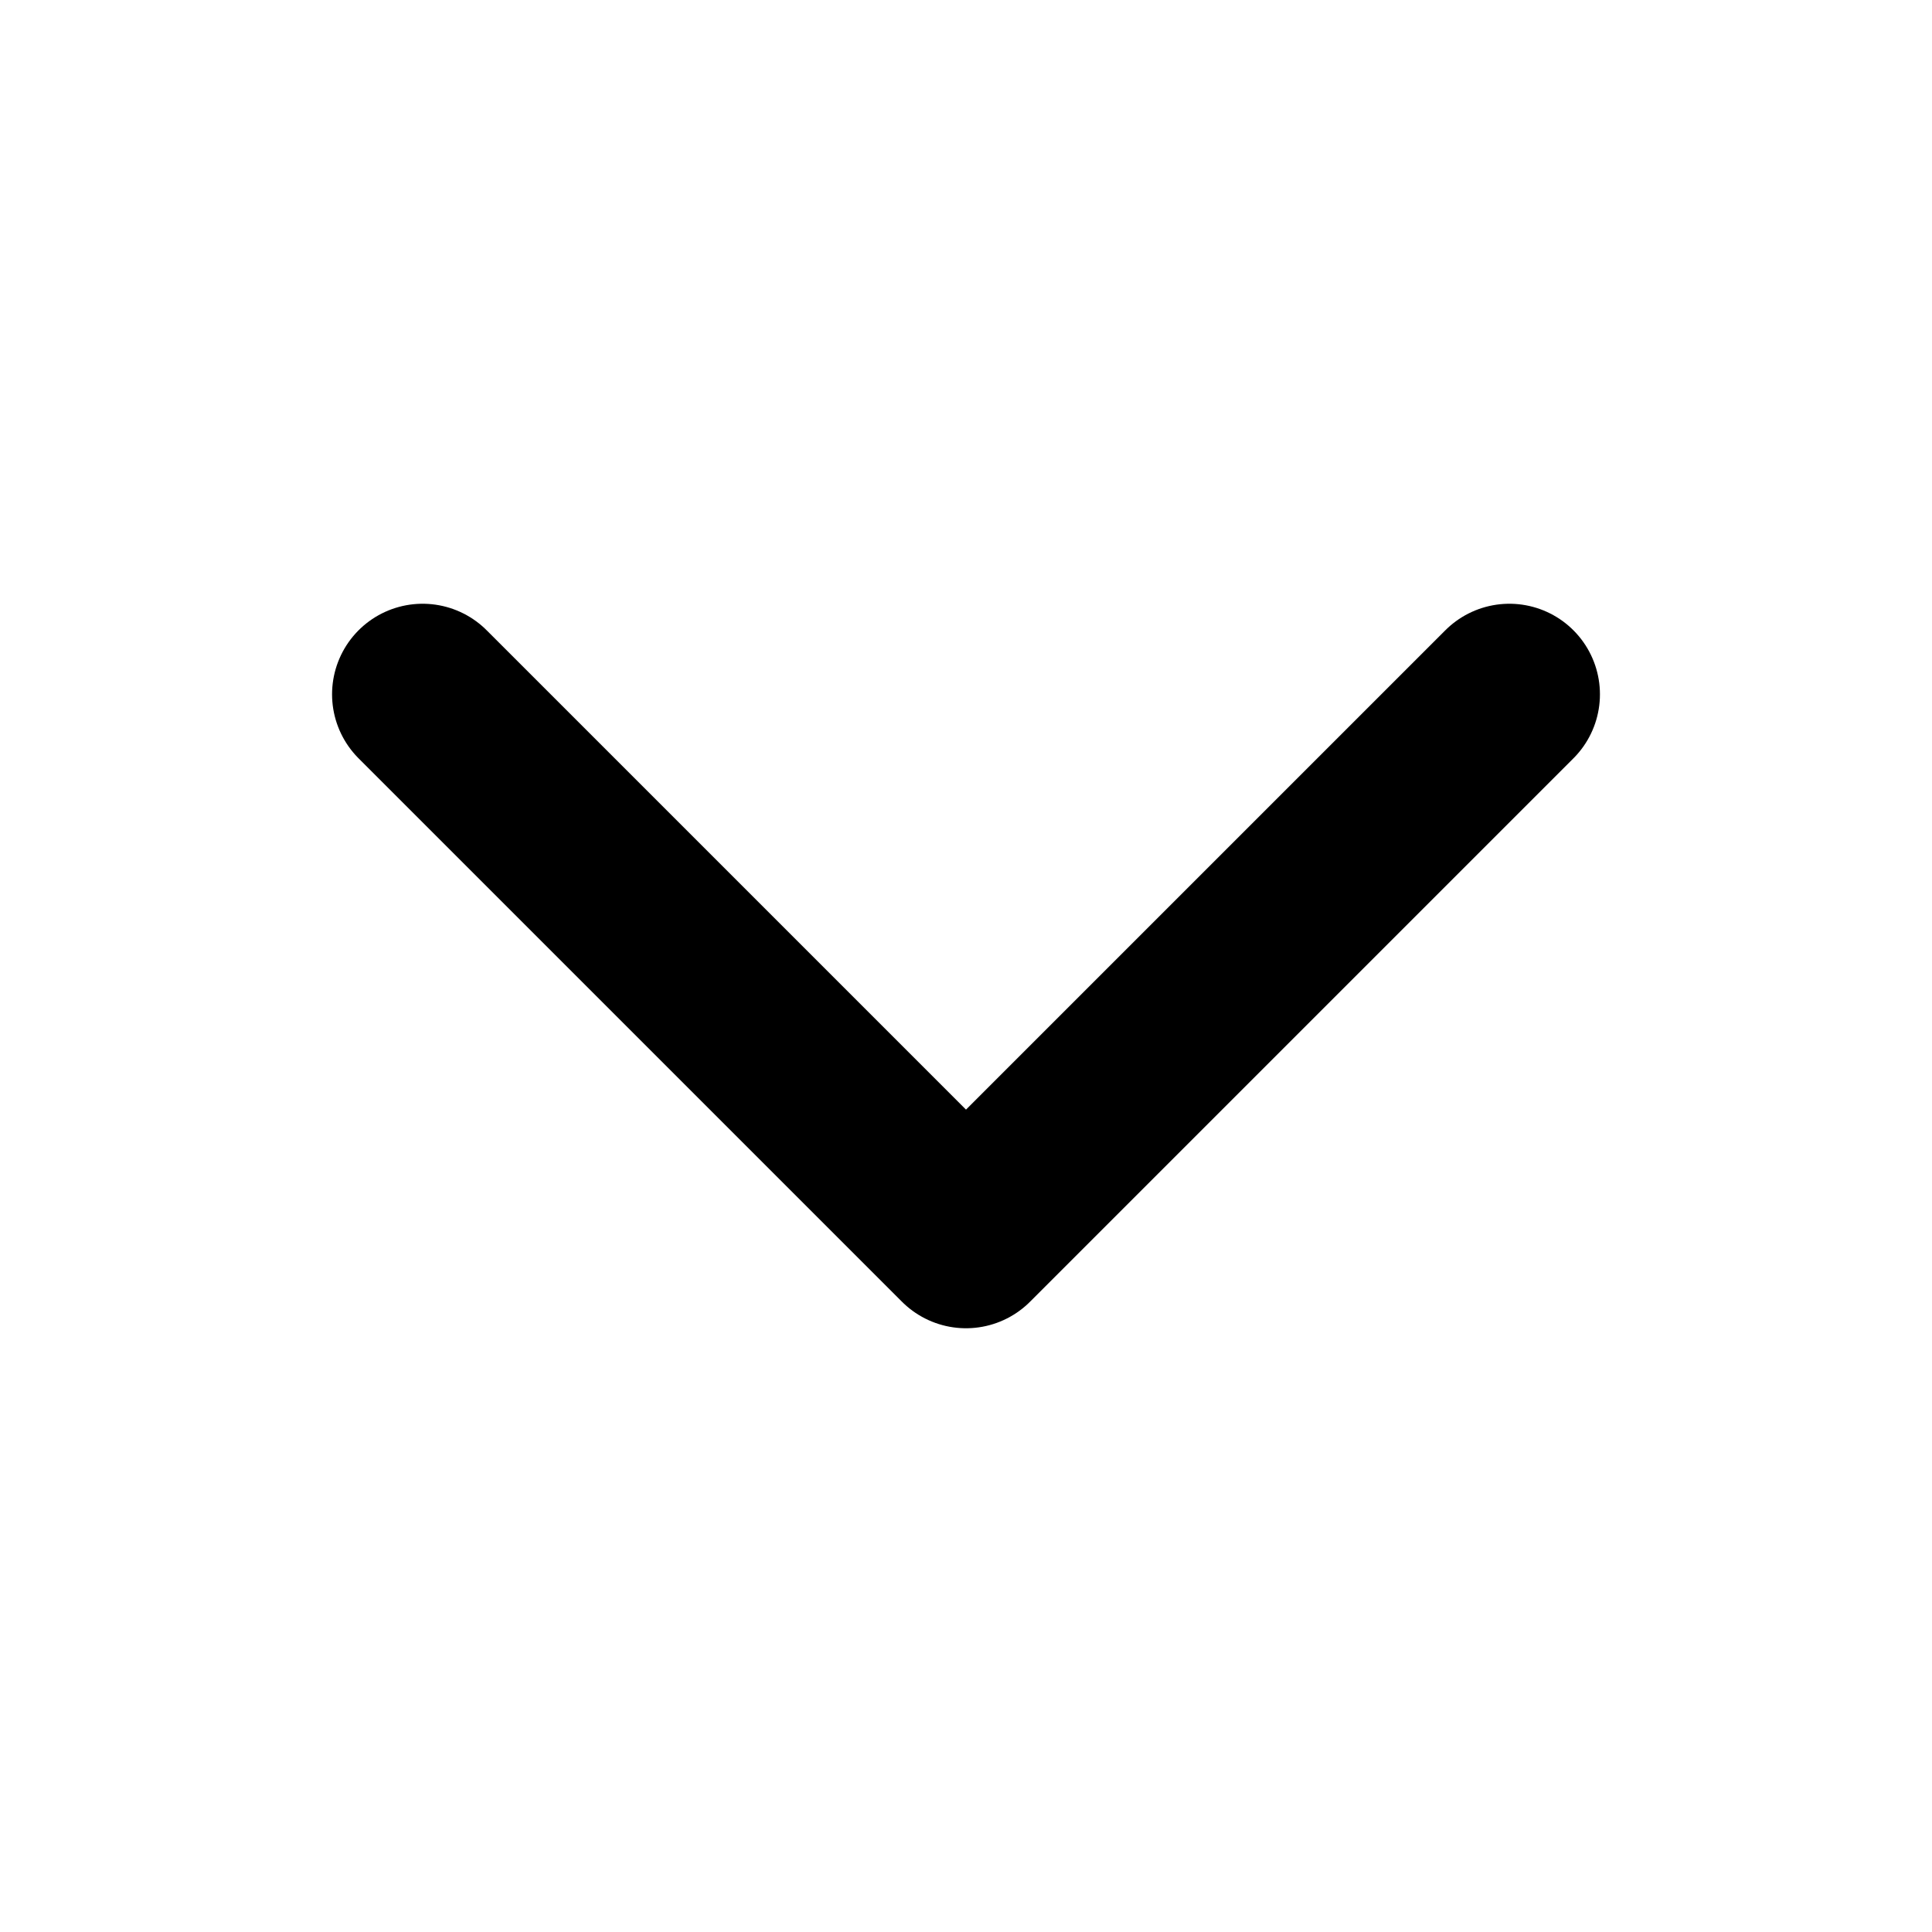
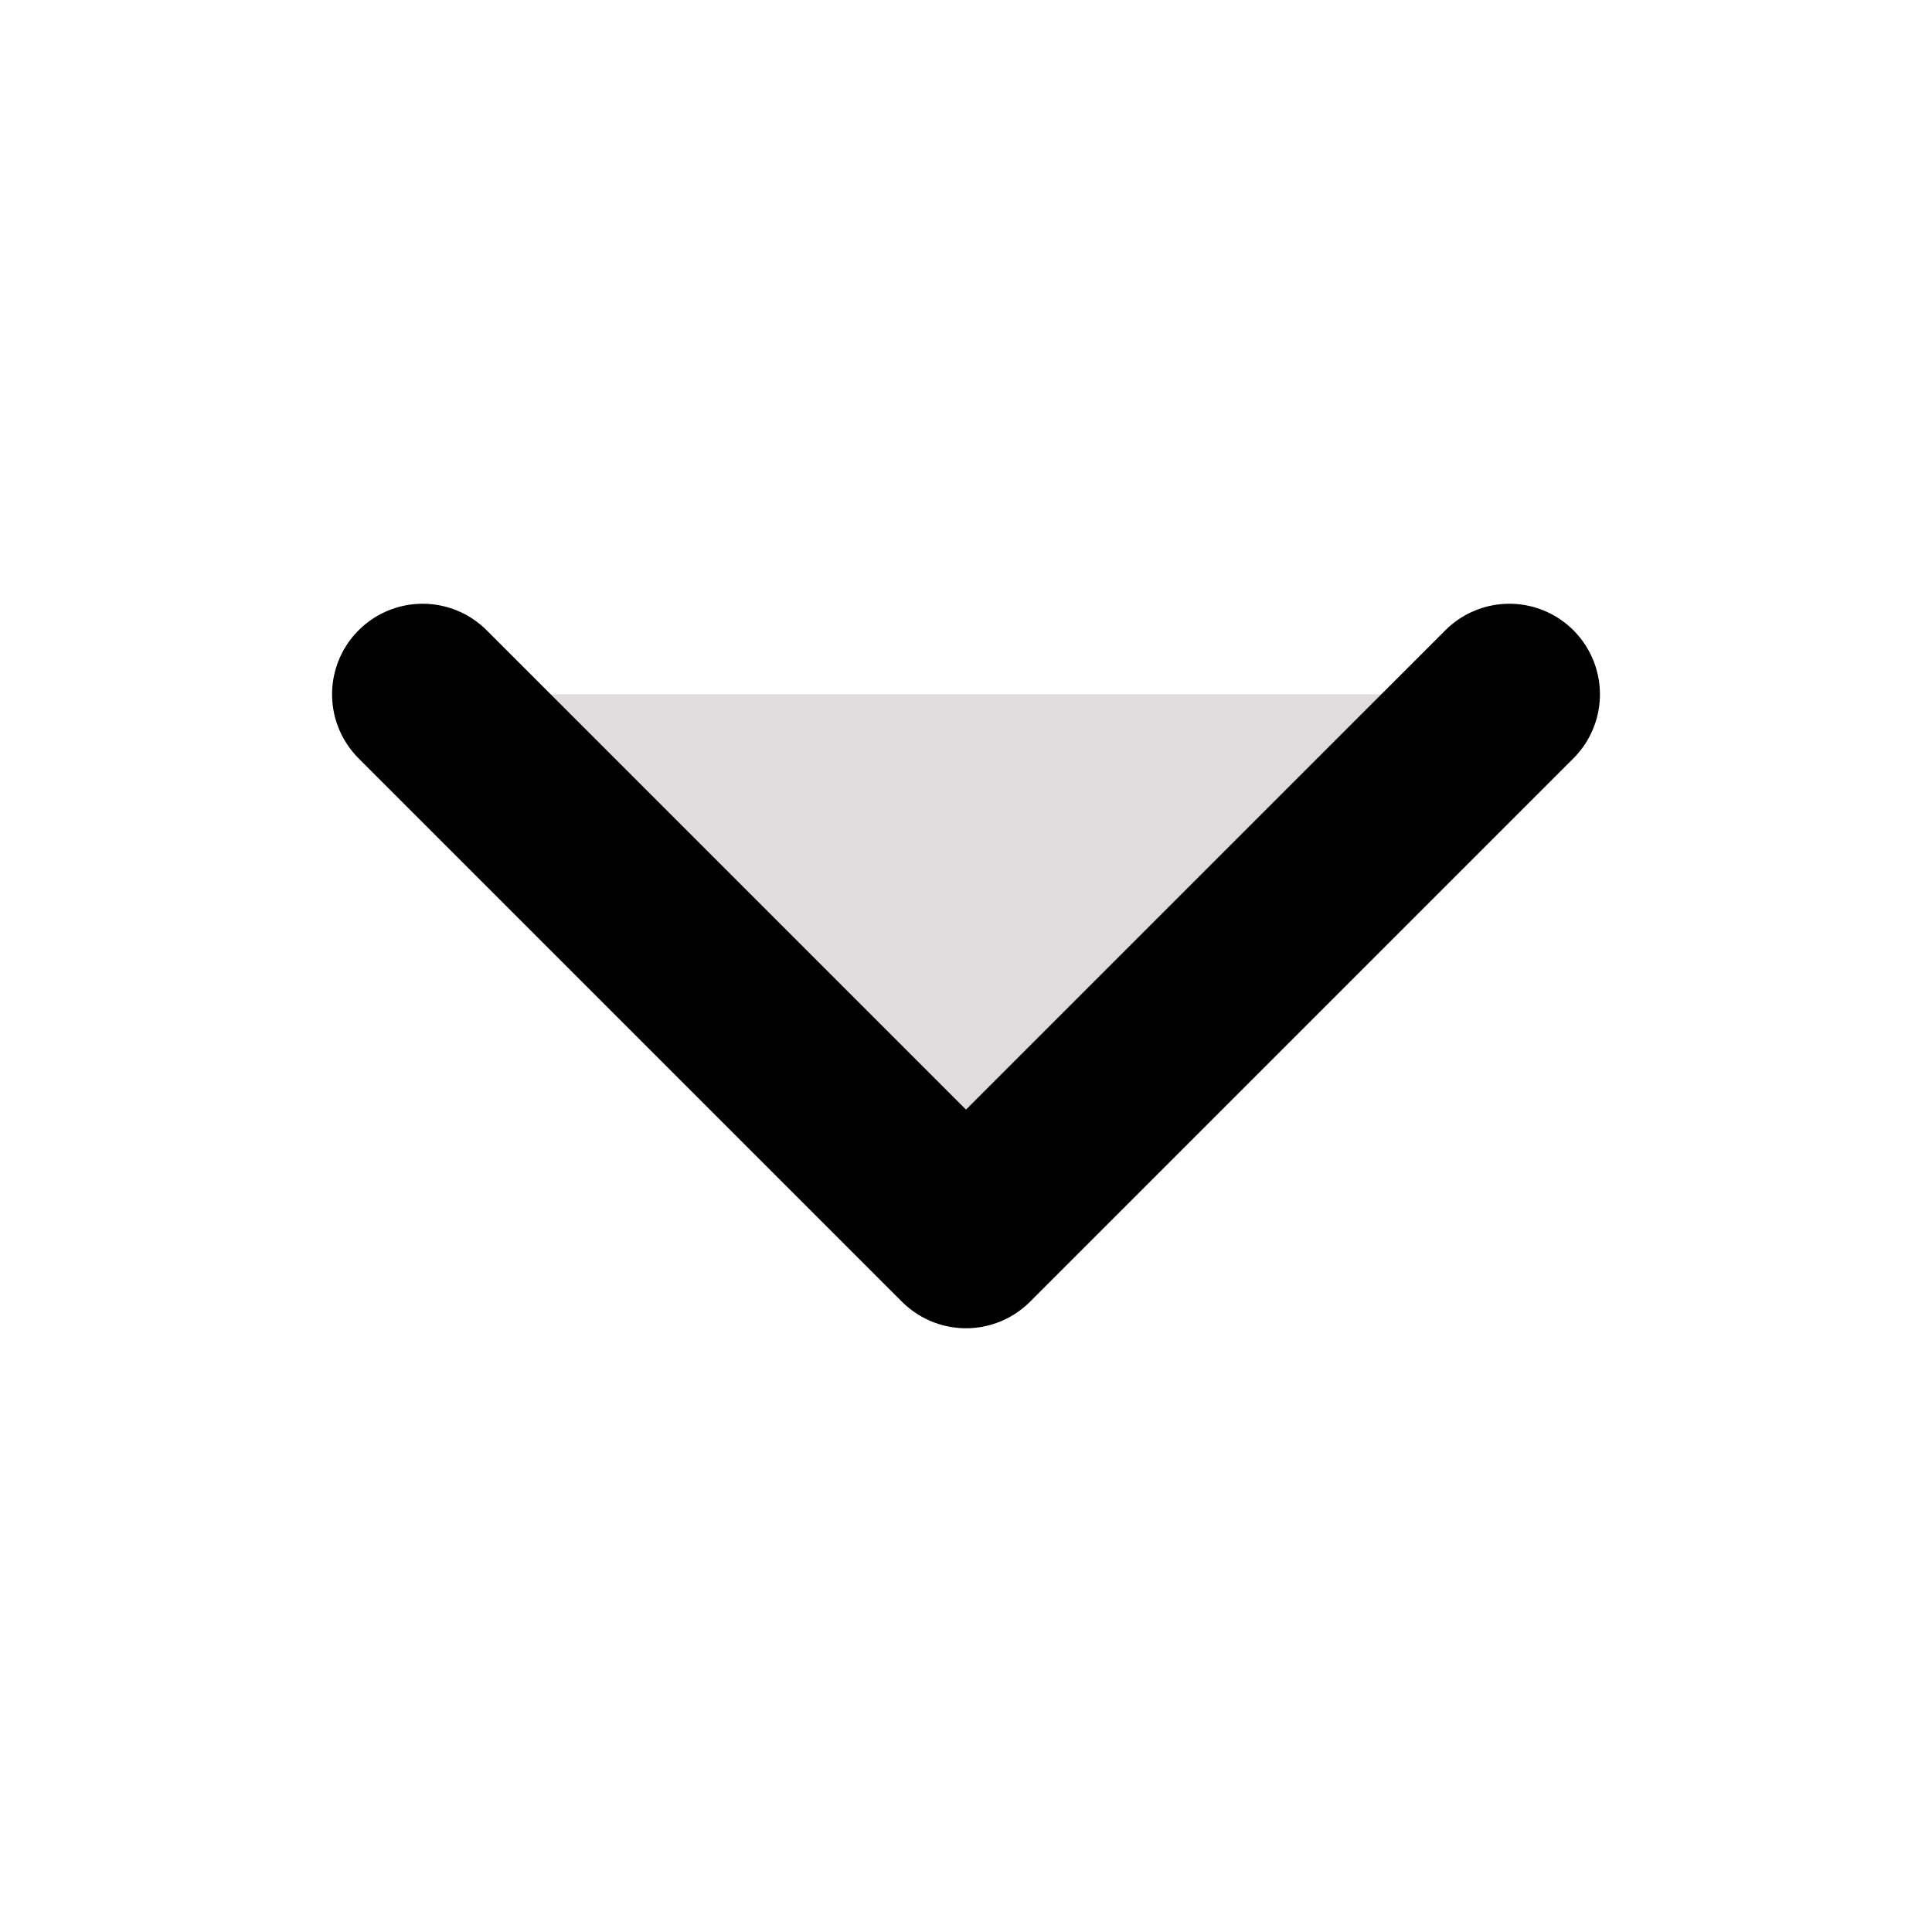
<svg xmlns="http://www.w3.org/2000/svg" class="ionicon" viewBox="0 0 512 512">
-   <path fill="none" stroke="currentColor" stroke-linecap="round" stroke-linejoin="round" stroke-width="48" d="M112 184l144 144 144-144" />
+   <path fill="#e1dcdc" stroke="currentColor" stroke-linecap="round" stroke-linejoin="round" stroke-width="48" d="M112 184l144 144 144-144" />
</svg>
